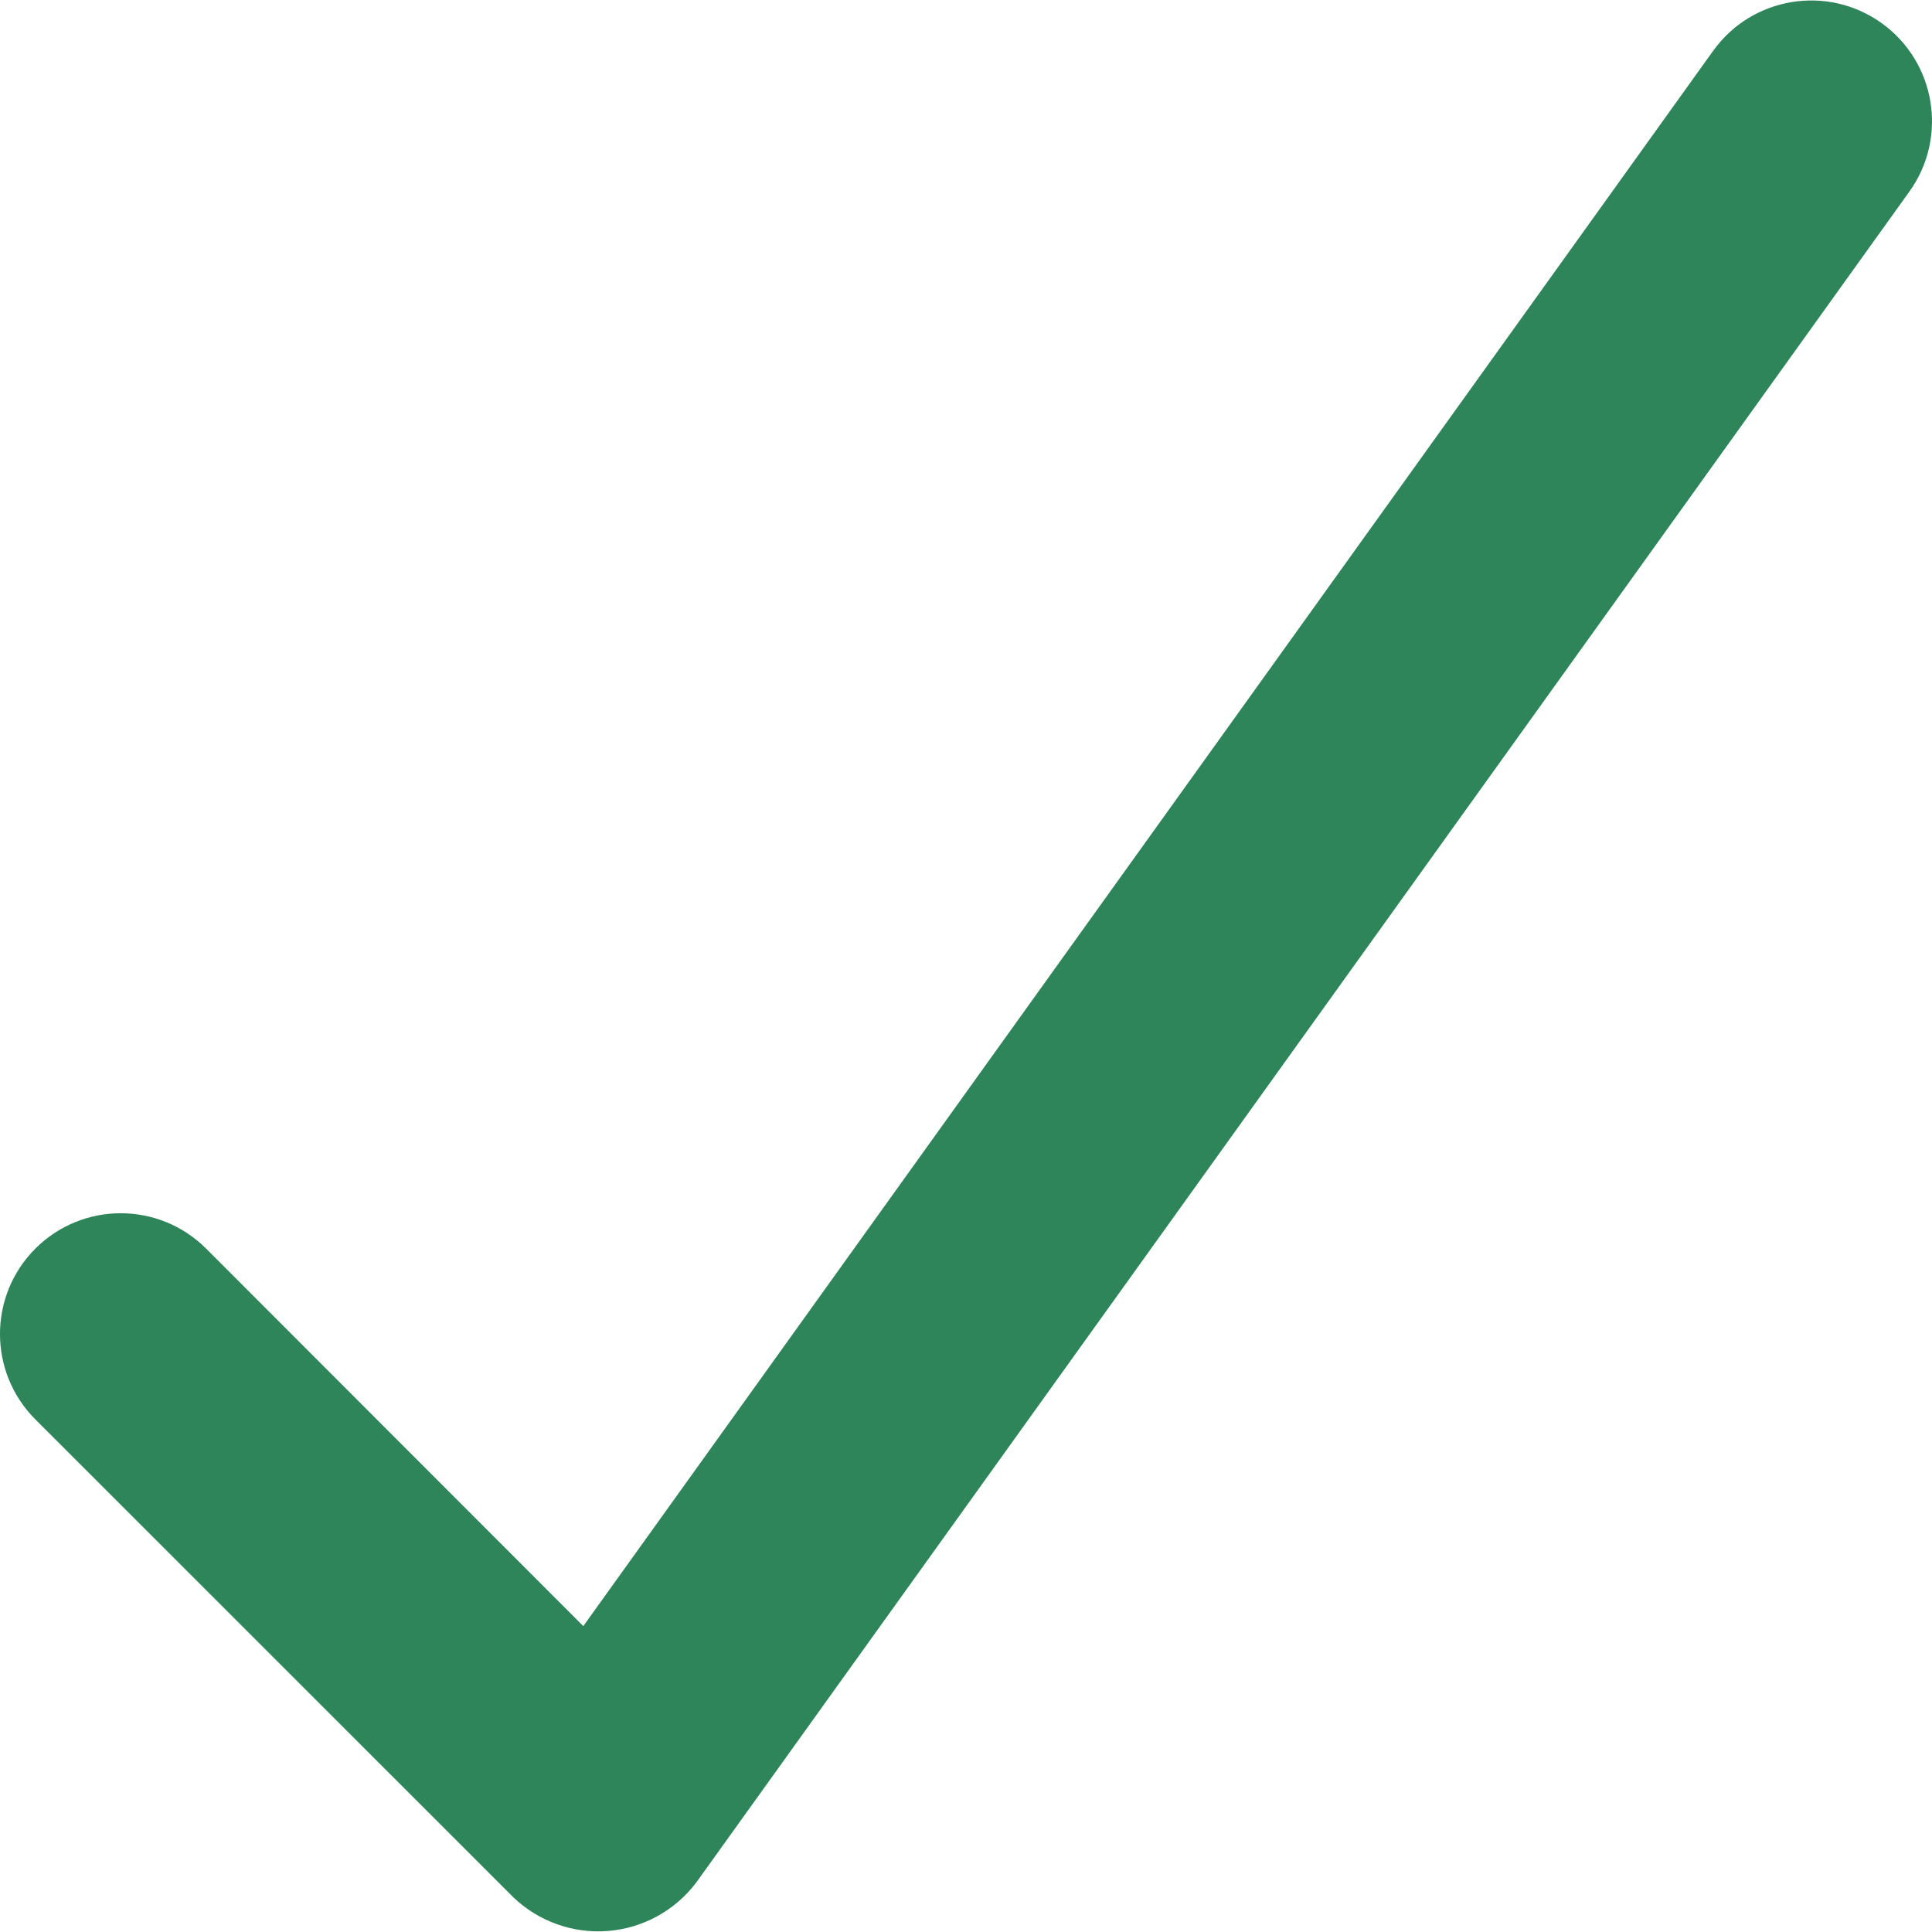
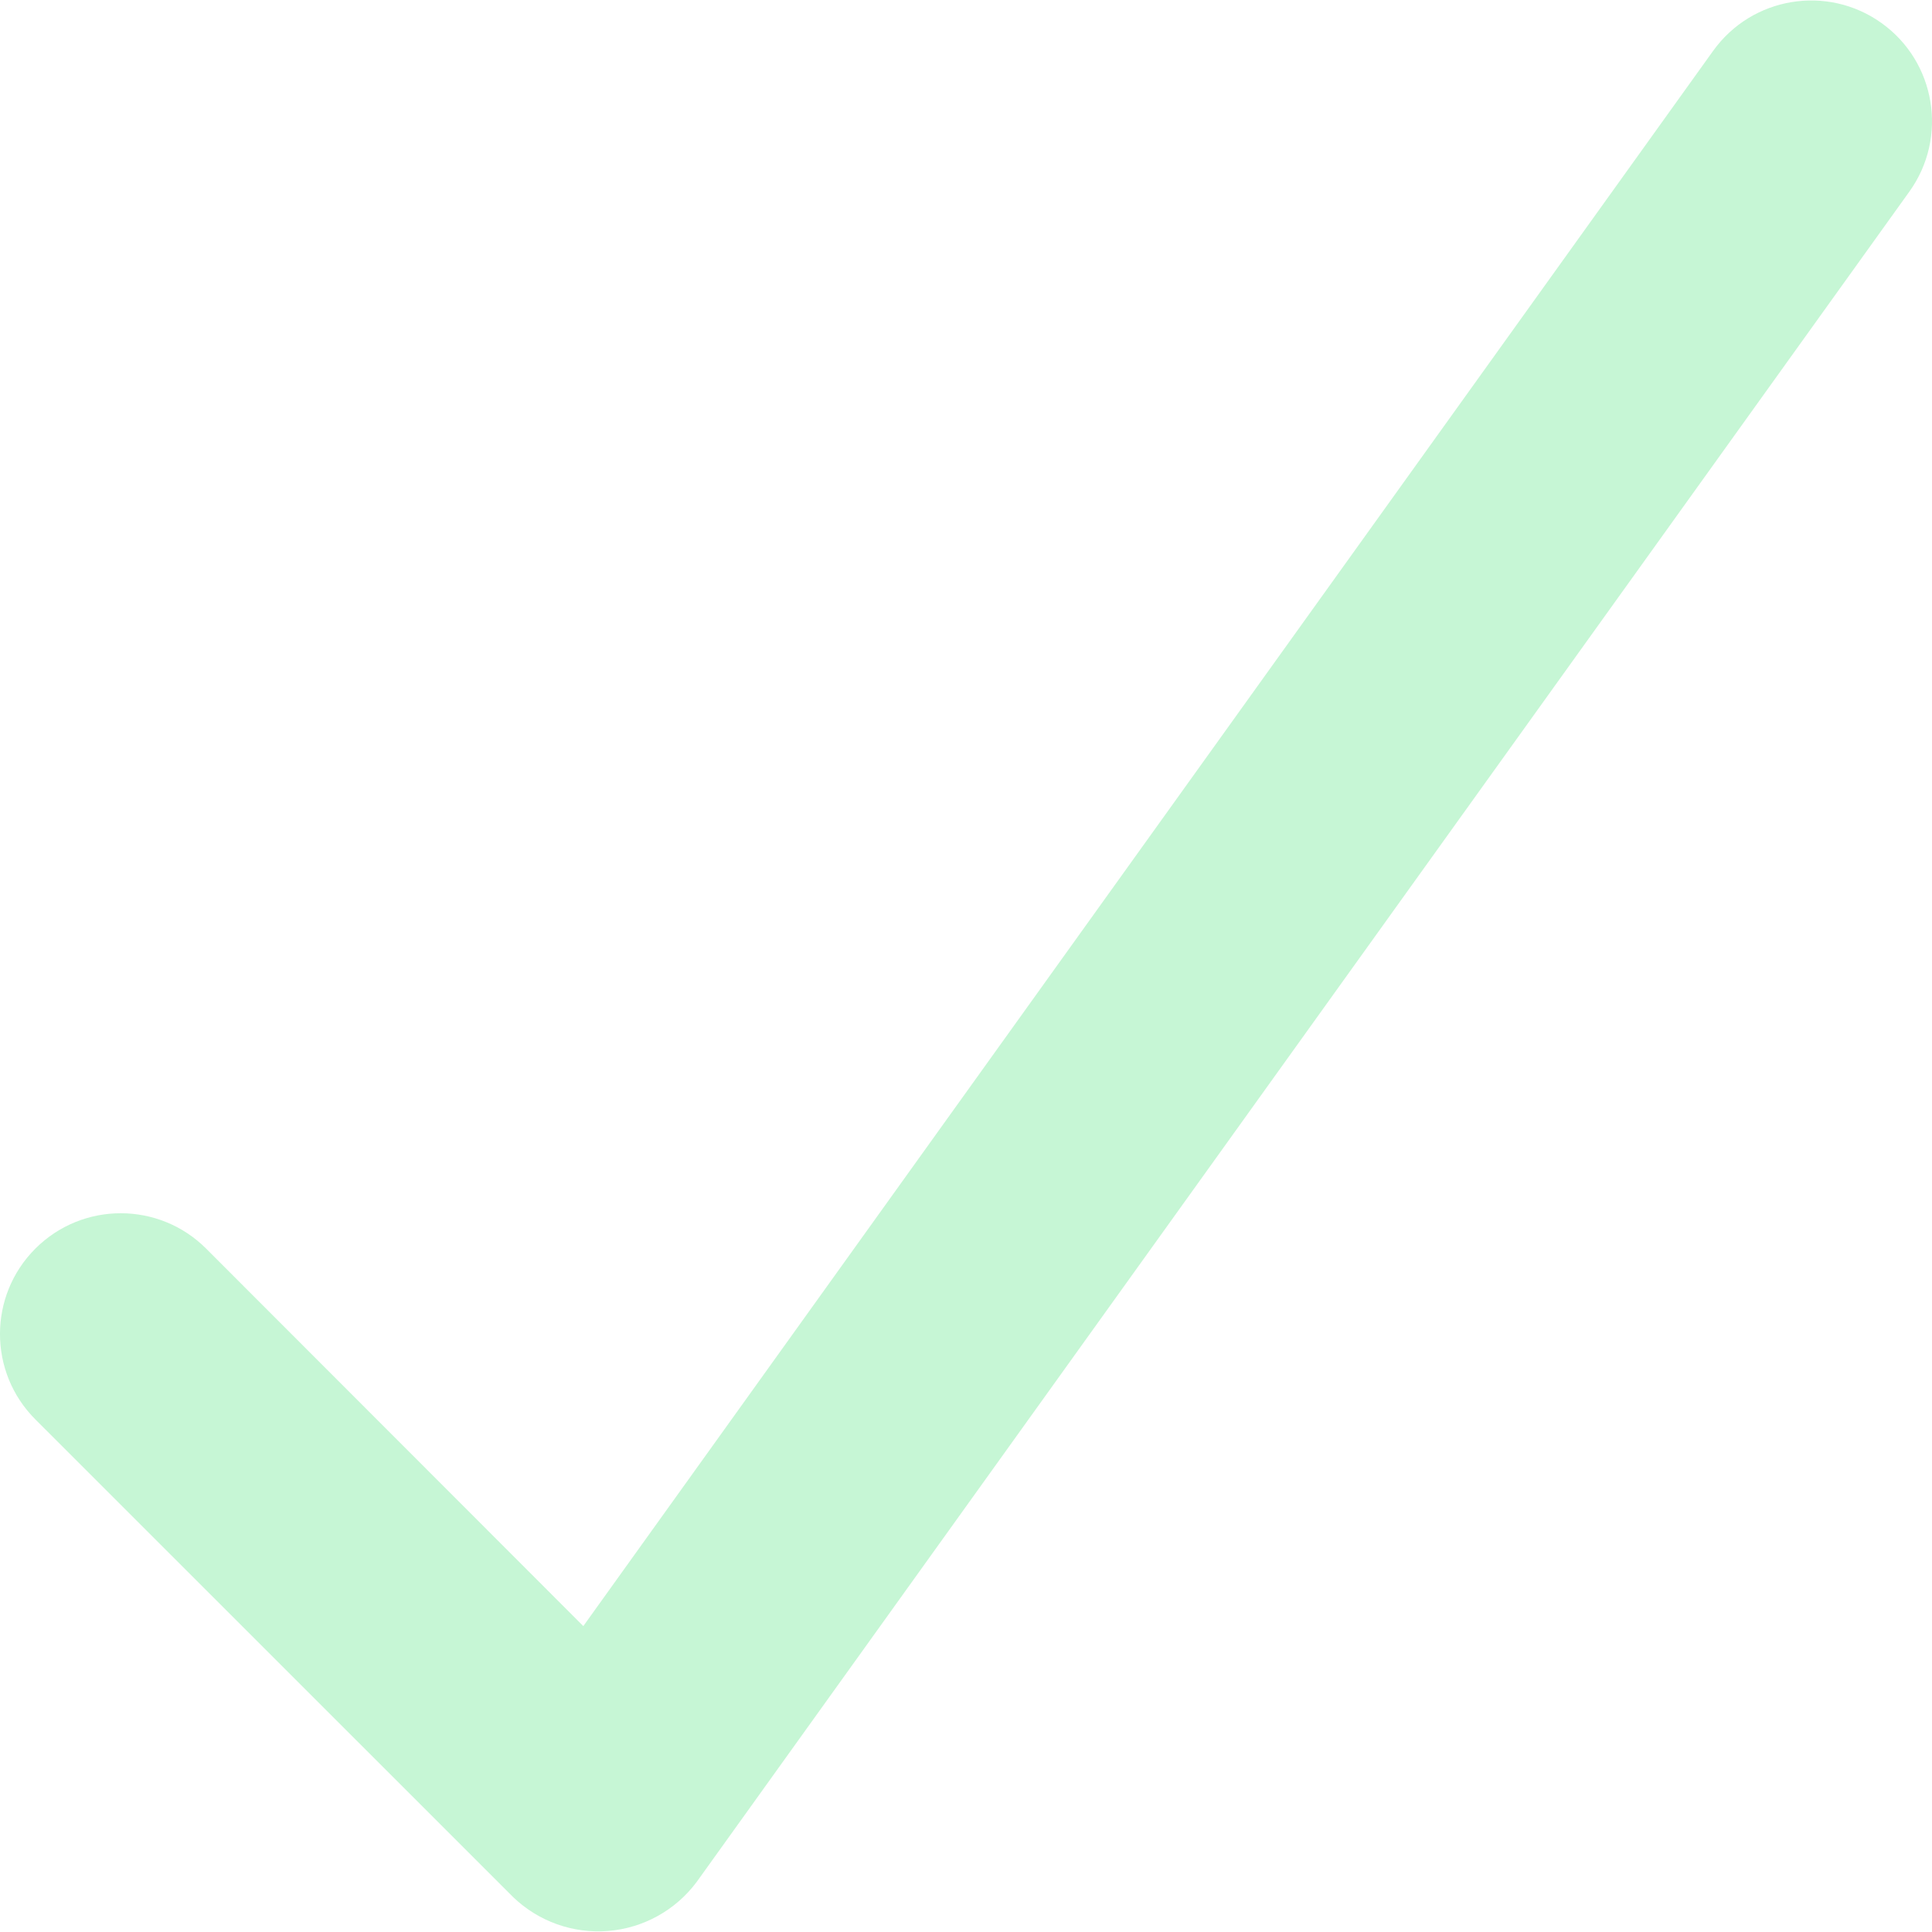
<svg xmlns="http://www.w3.org/2000/svg" viewBox="0 0 24 24">
-   <path fill="#2f855a" d="M23.374.287a1.5,1.5,0,0,0-2.093.345L7.246,20.2,2.561,15.511A1.5,1.5,0,1,0,.439,17.632l5.935,5.934a1.525,1.525,0,0,0,2.279-.186l15.066-21A1.5,1.5,0,0,0,23.374.287Z" />
+   <path fill="#c6f6d5" d="M23.374.287a1.5,1.5,0,0,0-2.093.345L7.246,20.2,2.561,15.511A1.5,1.5,0,1,0,.439,17.632l5.935,5.934a1.525,1.525,0,0,0,2.279-.186l15.066-21A1.5,1.5,0,0,0,23.374.287Z" />
</svg>
